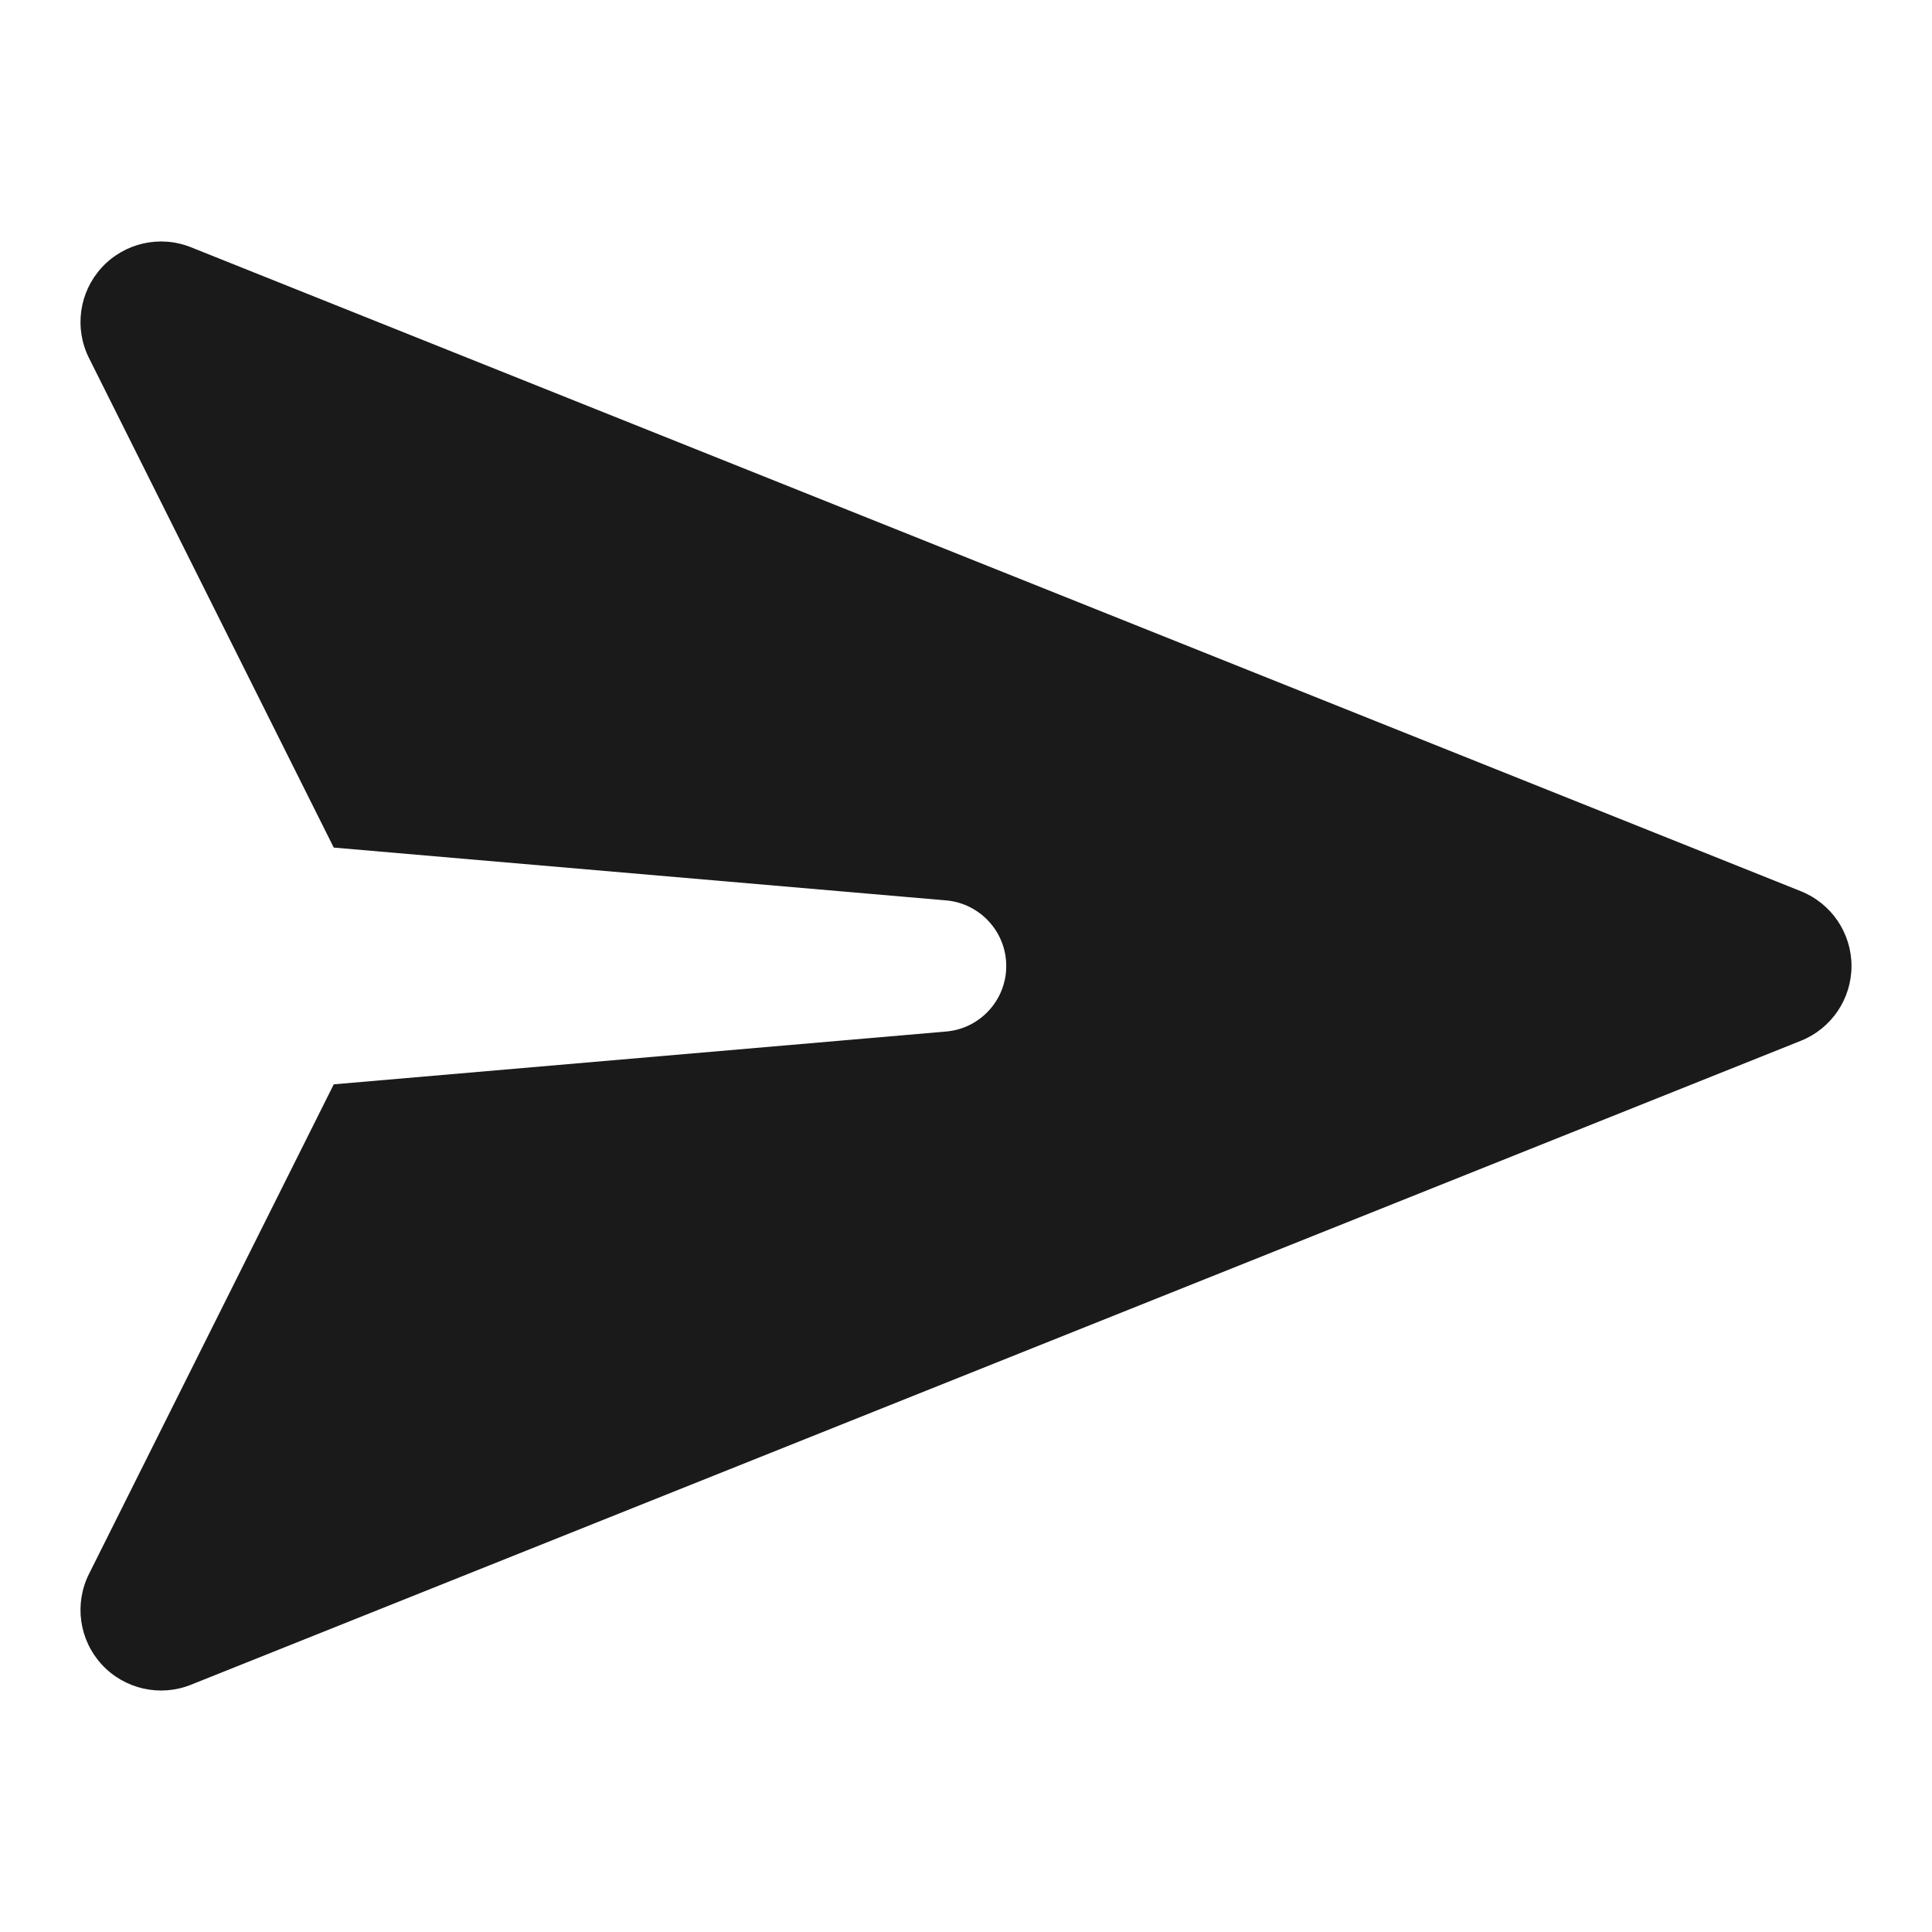
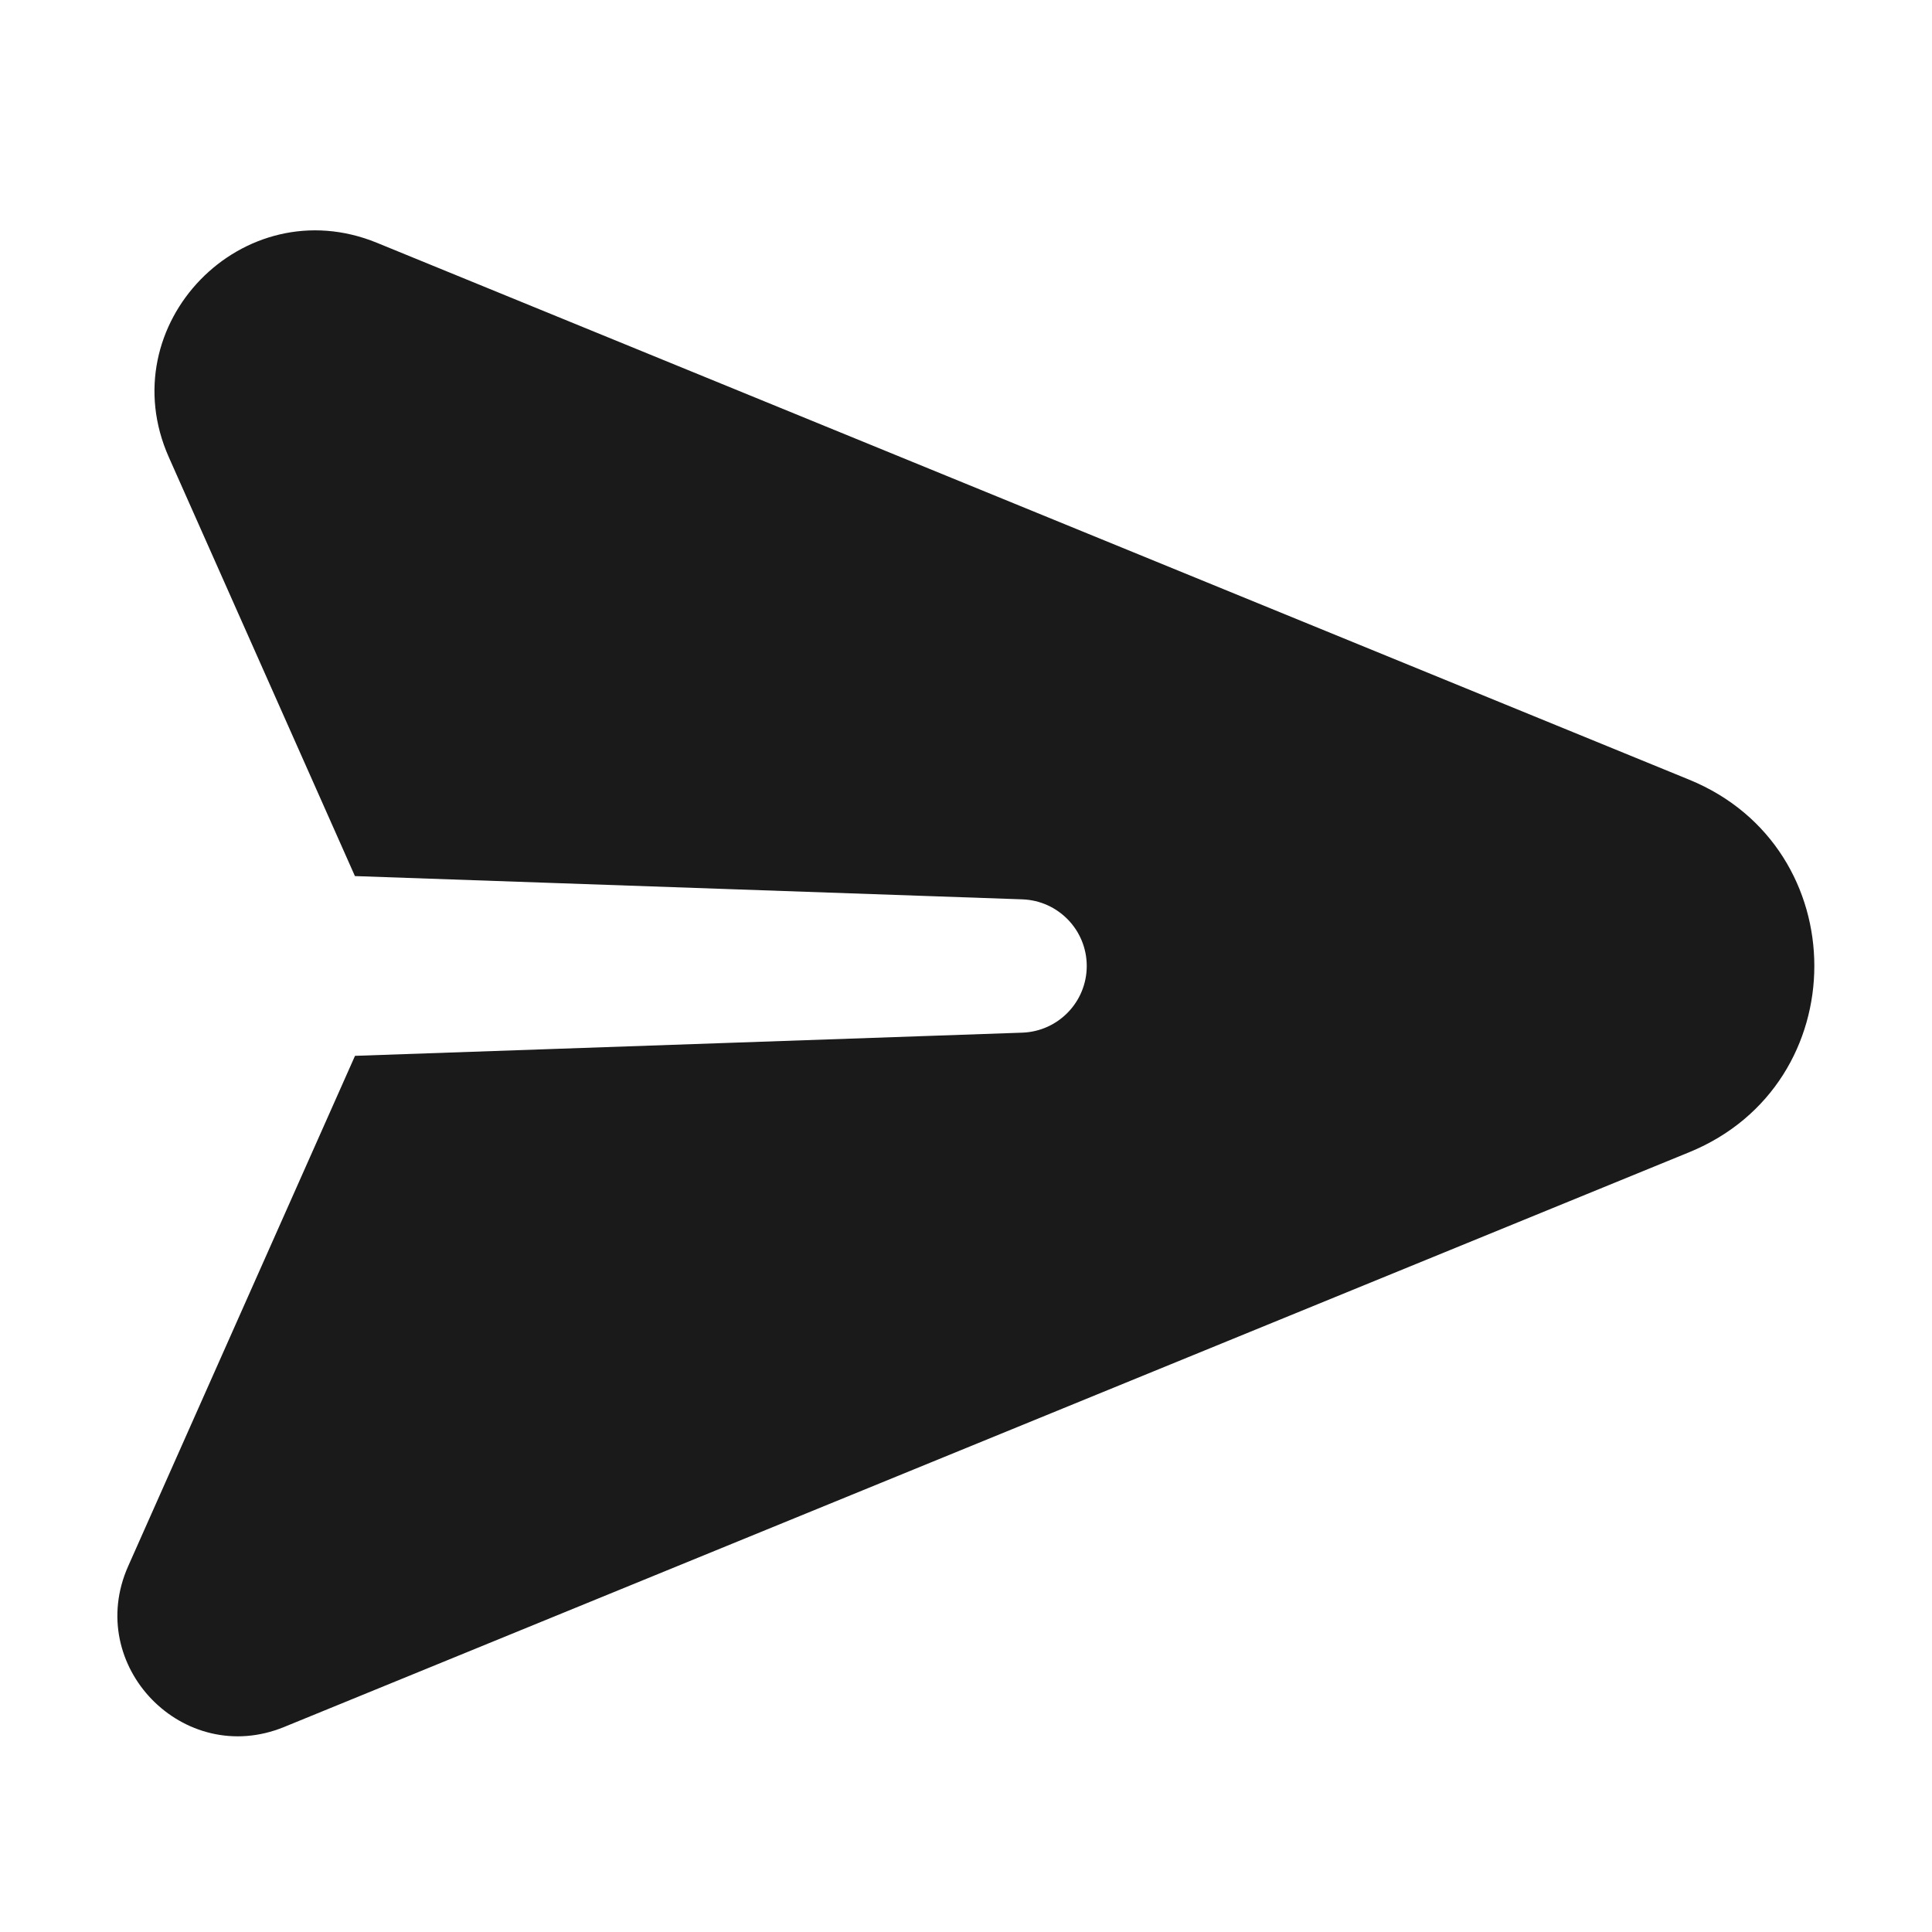
<svg xmlns="http://www.w3.org/2000/svg" width="24" height="24" viewBox="0 0 24 24" fill="none">
-   <path d="M1.264 3.323C1.545 3.018 1.986 2.917 2.371 3.071L22.371 11.071C22.751 11.223 23 11.591 23 12C23 12.409 22.751 12.777 22.371 12.929L2.371 20.929C1.986 21.083 1.545 20.982 1.264 20.677C0.983 20.371 0.92 19.924 1.105 19.553L4.146 13.47L11.753 12.814C12.175 12.778 12.5 12.424 12.5 12C12.5 11.576 12.175 11.222 11.753 11.185L4.146 10.529L1.105 4.447C0.92 4.076 0.983 3.629 1.264 3.323Z" fill="#1A1A1A" />
+   <path d="M2.097 5.679C1.366 4.033 3.014 2.334 4.682 3.016L20.985 9.686C23.056 10.534 23.056 13.465 20.985 14.313L3.53 21.453C2.279 21.965 1.043 20.692 1.592 19.456L4.41 13.116L12.7 12.828C13.146 12.812 13.5 12.446 13.5 11.999C13.499 11.553 13.146 11.188 12.7 11.172L4.409 10.883L2.097 5.679Z" fill="#1A1A1A" />
</svg>
